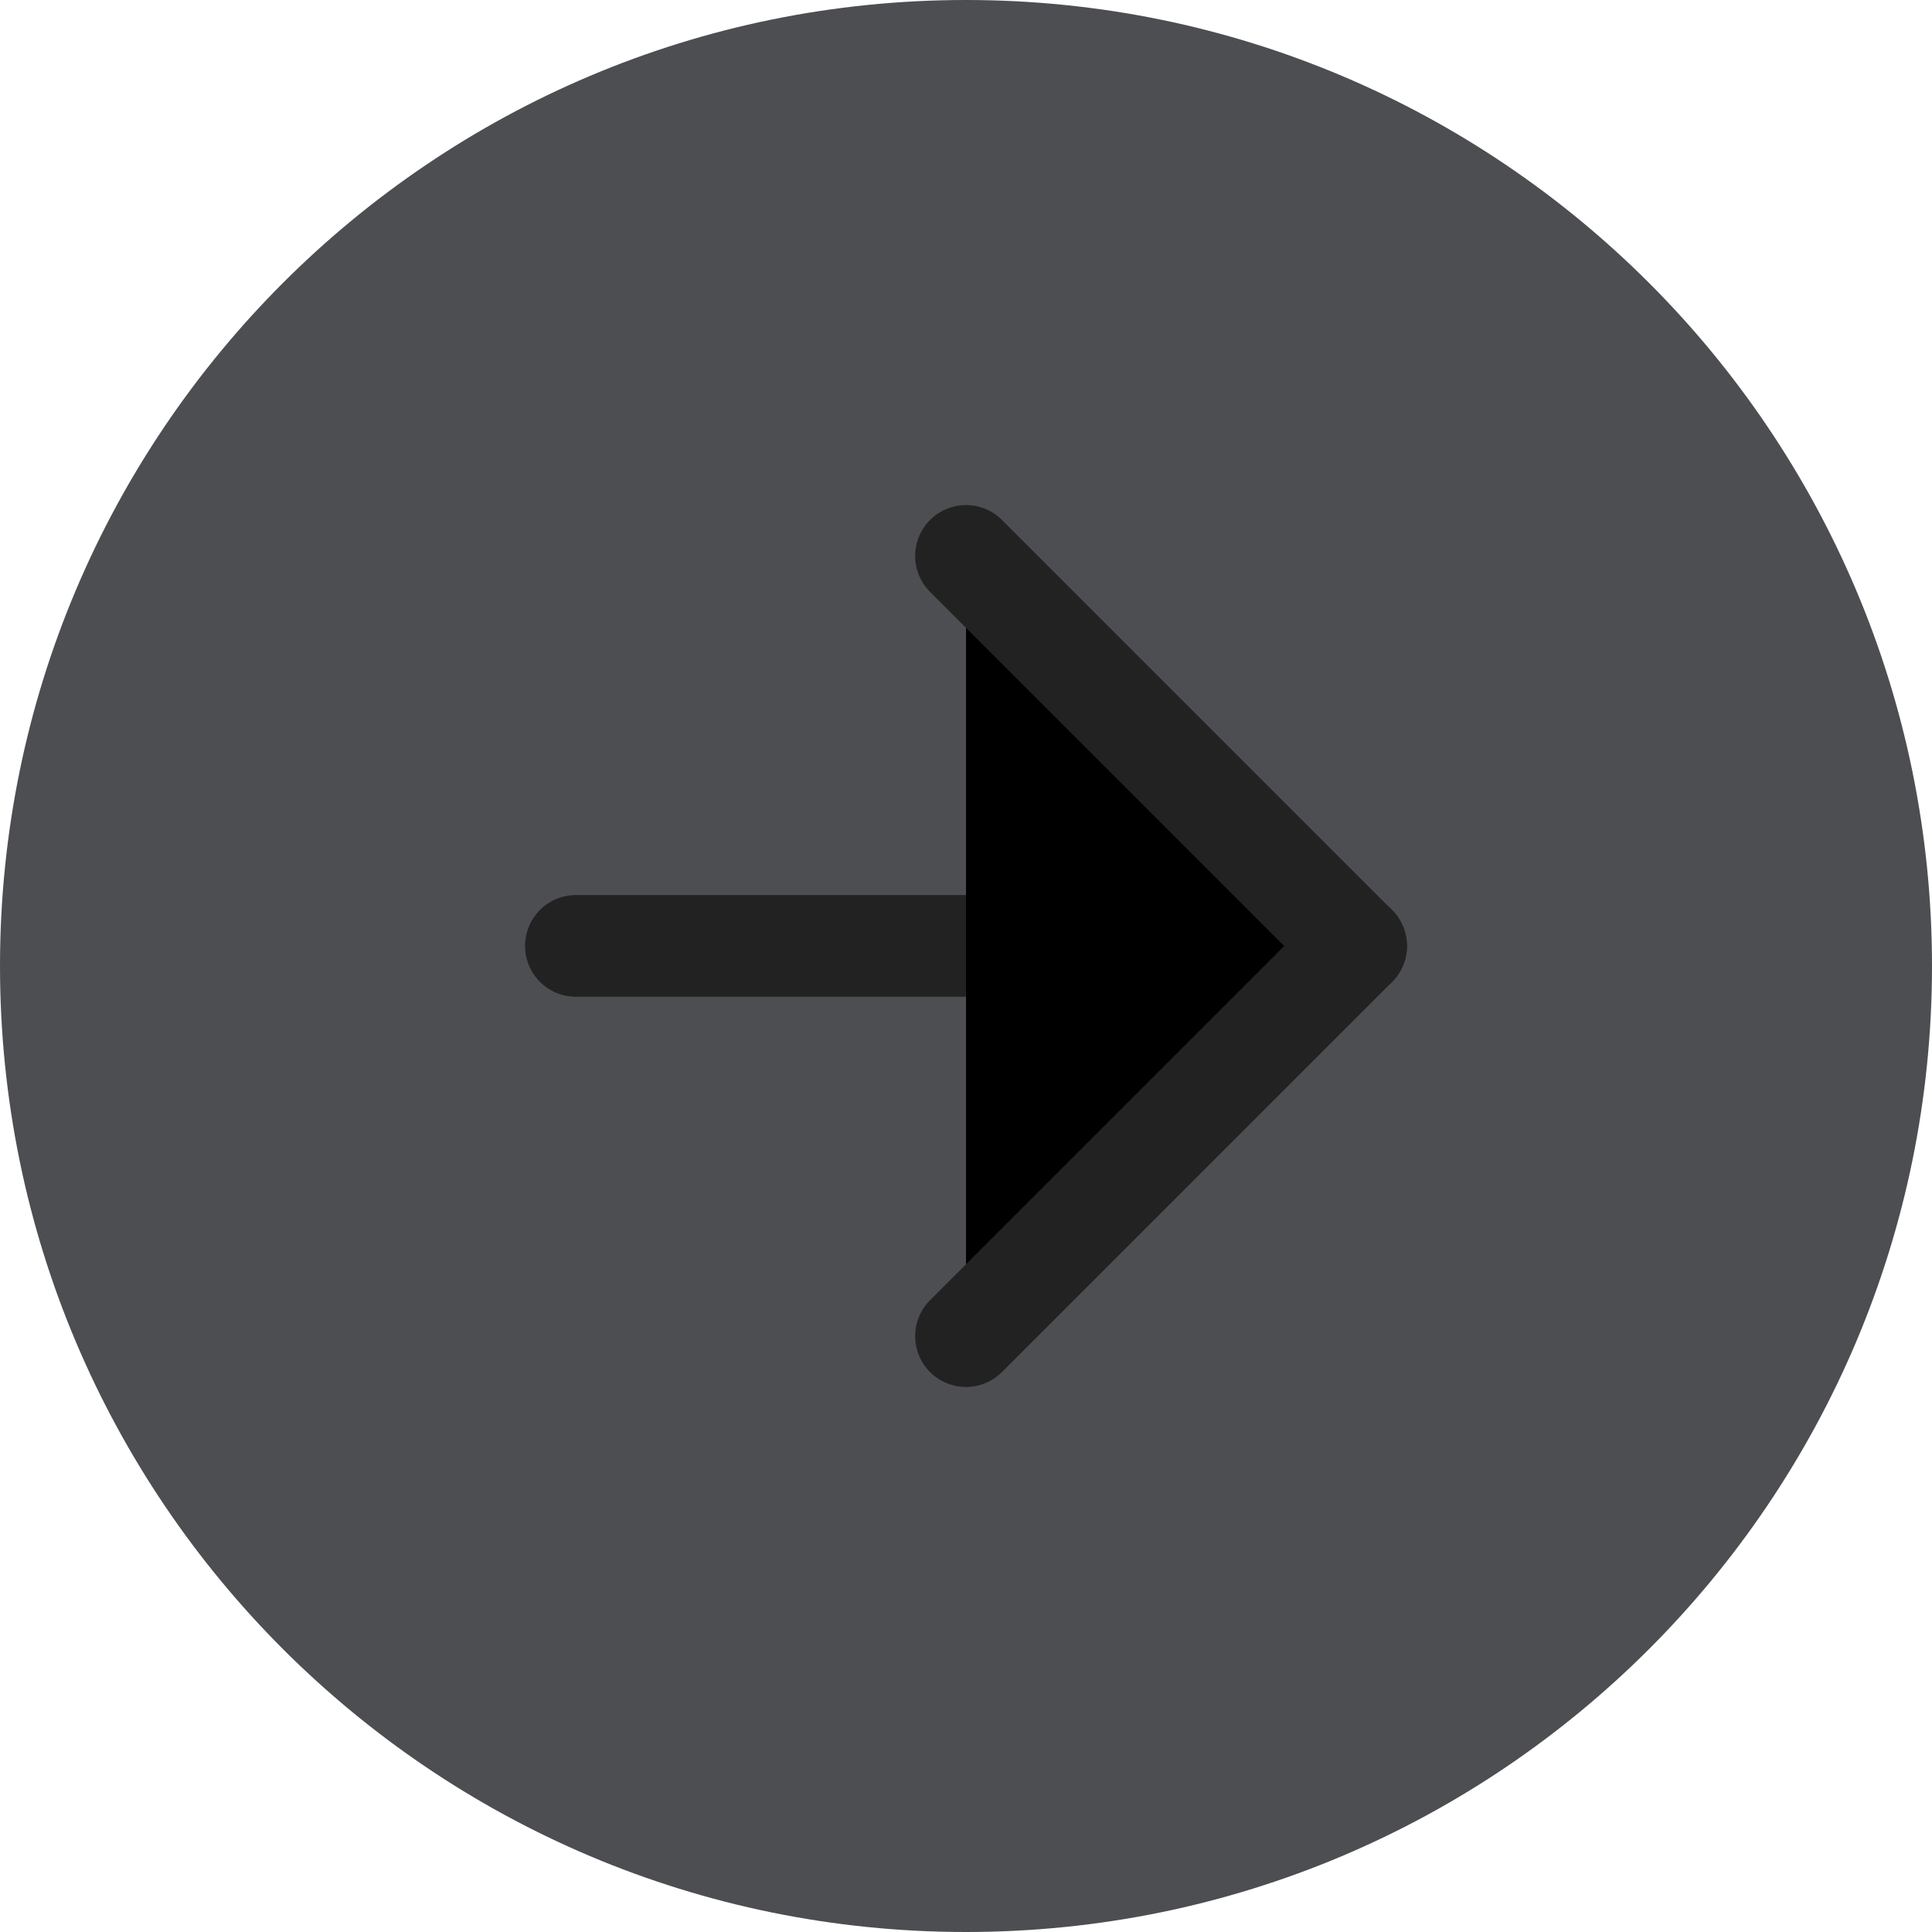
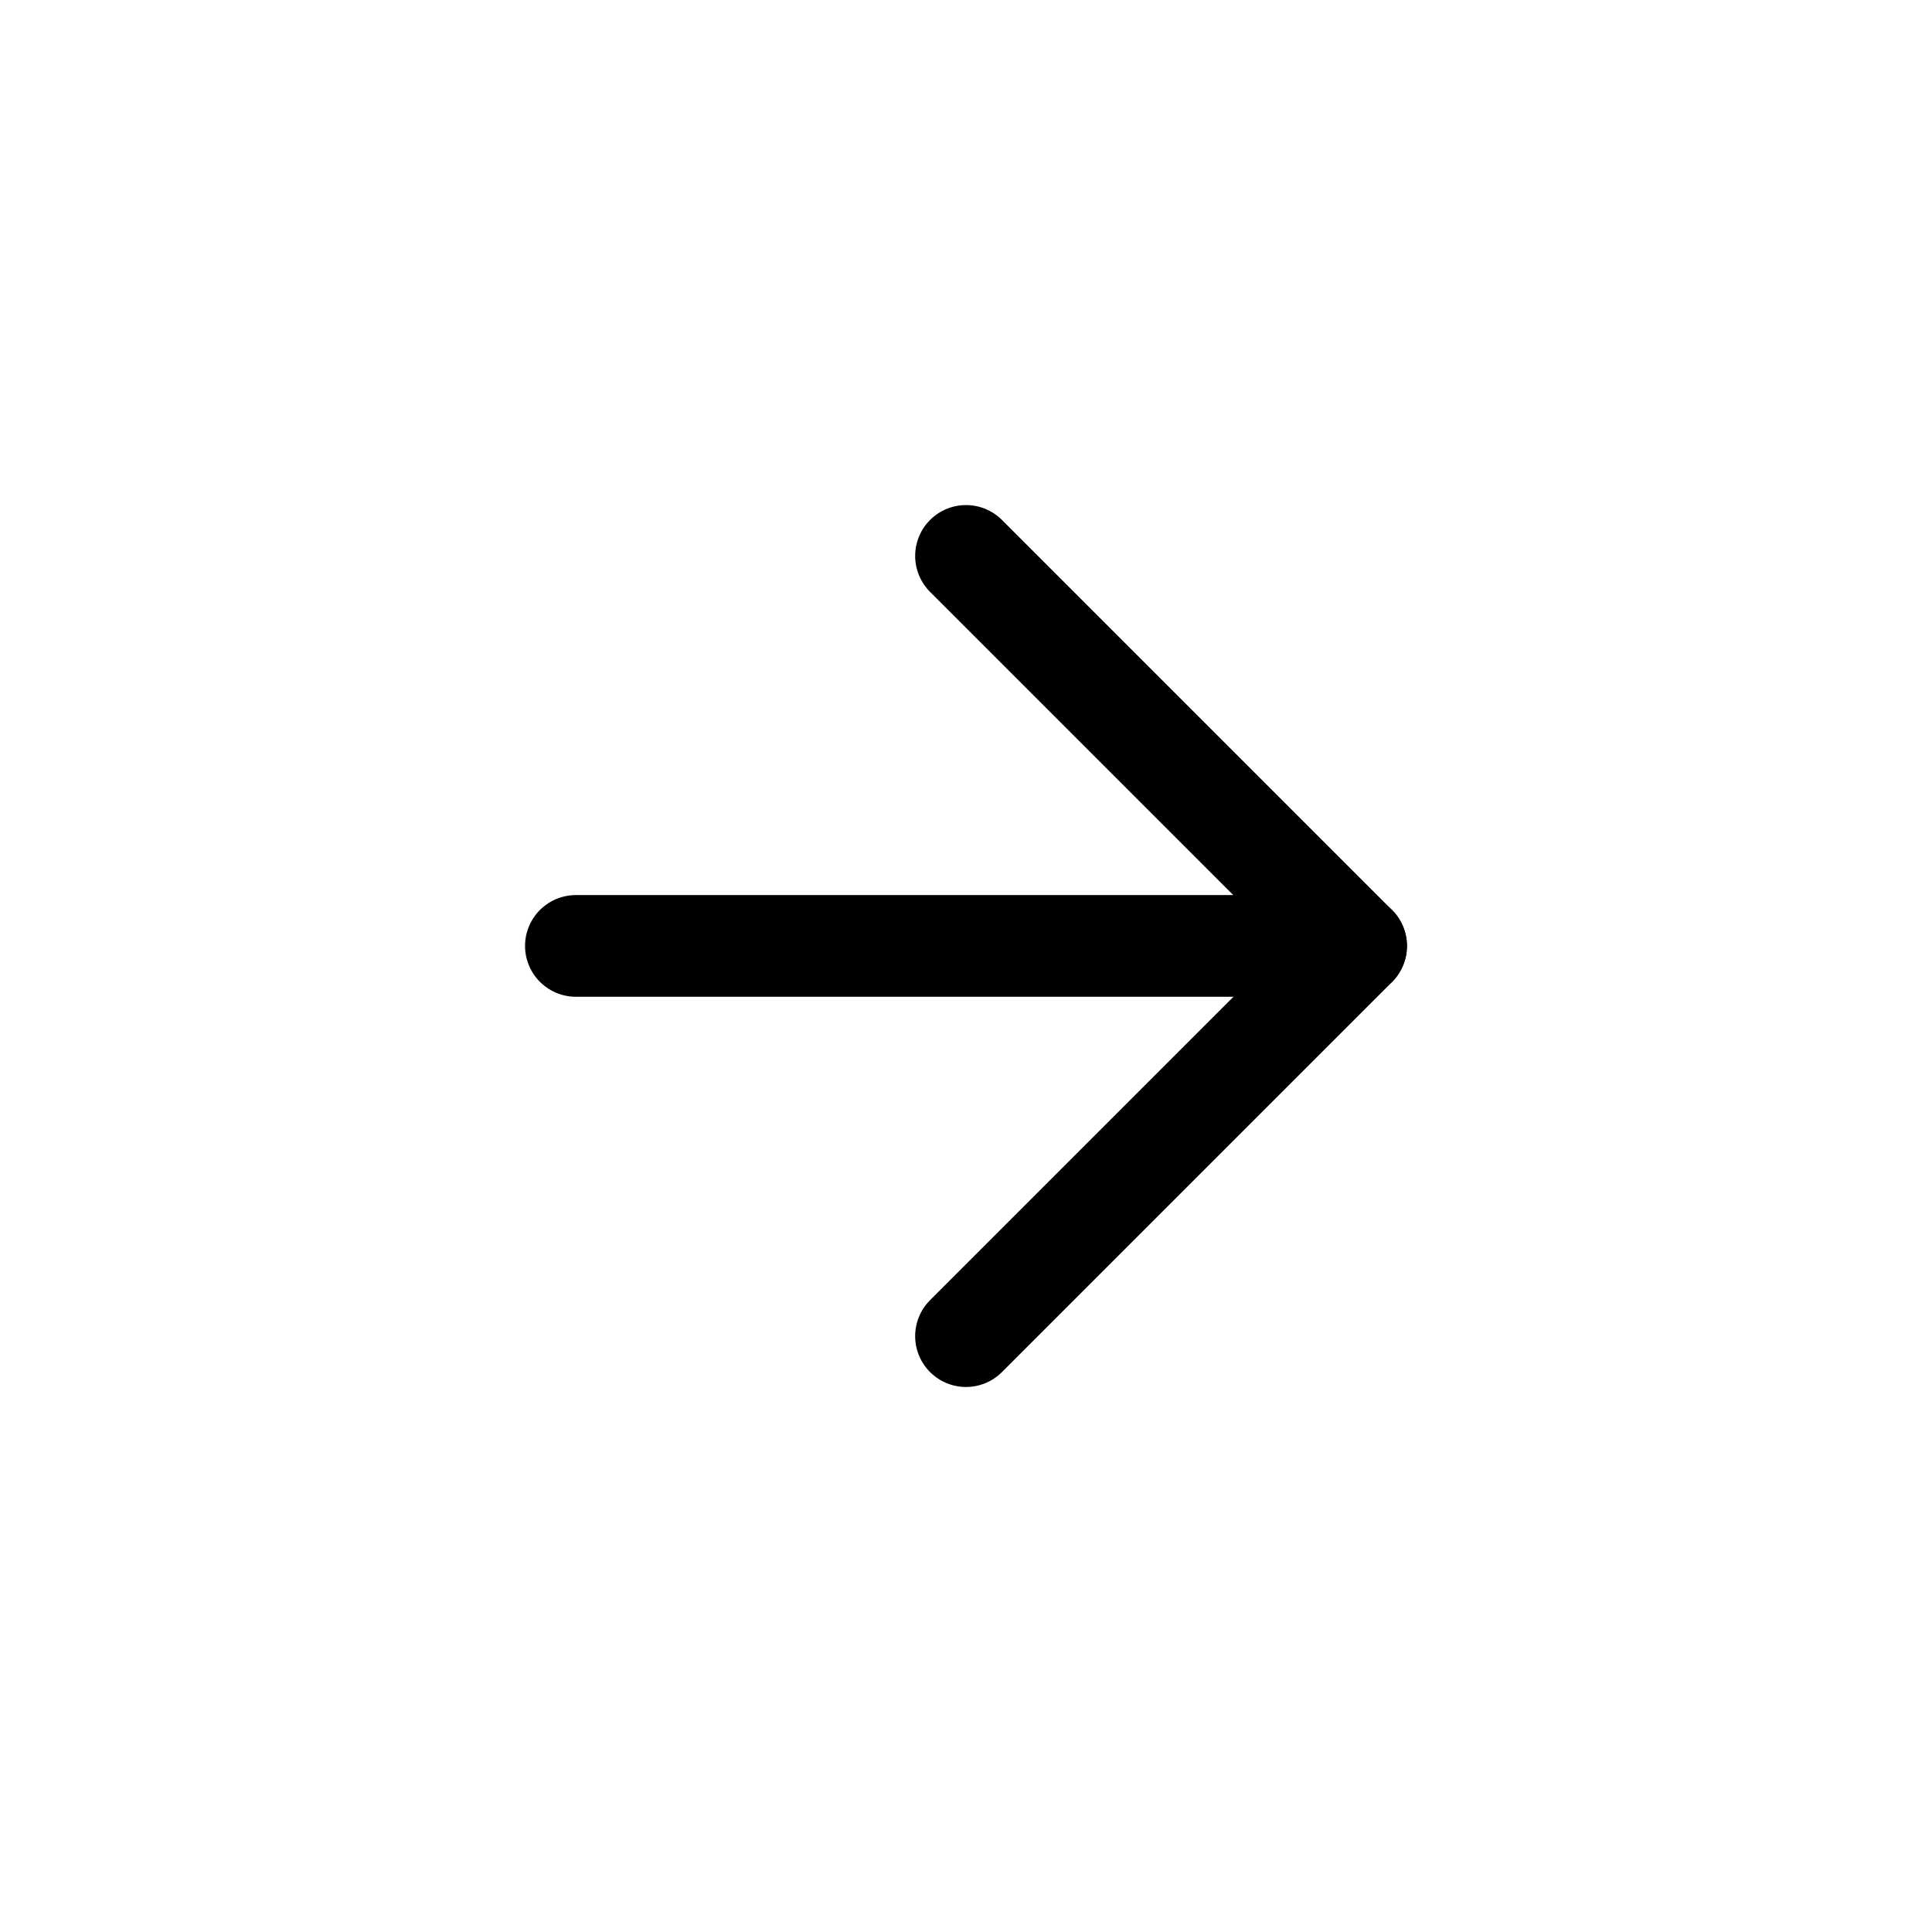
- <svg xmlns="http://www.w3.org/2000/svg" viewBox="0 0 38 38">
-   <rect width="38" height="38" rx="19" fill="#4D4E51" />
-   <path d="M11.327 18.605H26.673" stroke="#222222" stroke-width="2" stroke-linecap="round" stroke-linejoin="round" />
-   <path d="M19 10.934L26.673 18.607L19 26.28" stroke="#222222" stroke-width="2" stroke-linecap="round" stroke-linejoin="round" />
+ <svg xmlns="http://www.w3.org/2000/svg" viewBox="0 0 38 38" fill="none">
+   <rect width="38" height="38" rx="19" fill="none" />
+   <path d="M11.327 18.605H26.673" stroke="currentColor" stroke-width="2" stroke-linecap="round" stroke-linejoin="round" />
+   <path d="M19 10.934L26.673 18.607L19 26.28" stroke="currentColor" stroke-width="2" stroke-linecap="round" stroke-linejoin="round" />
</svg>
